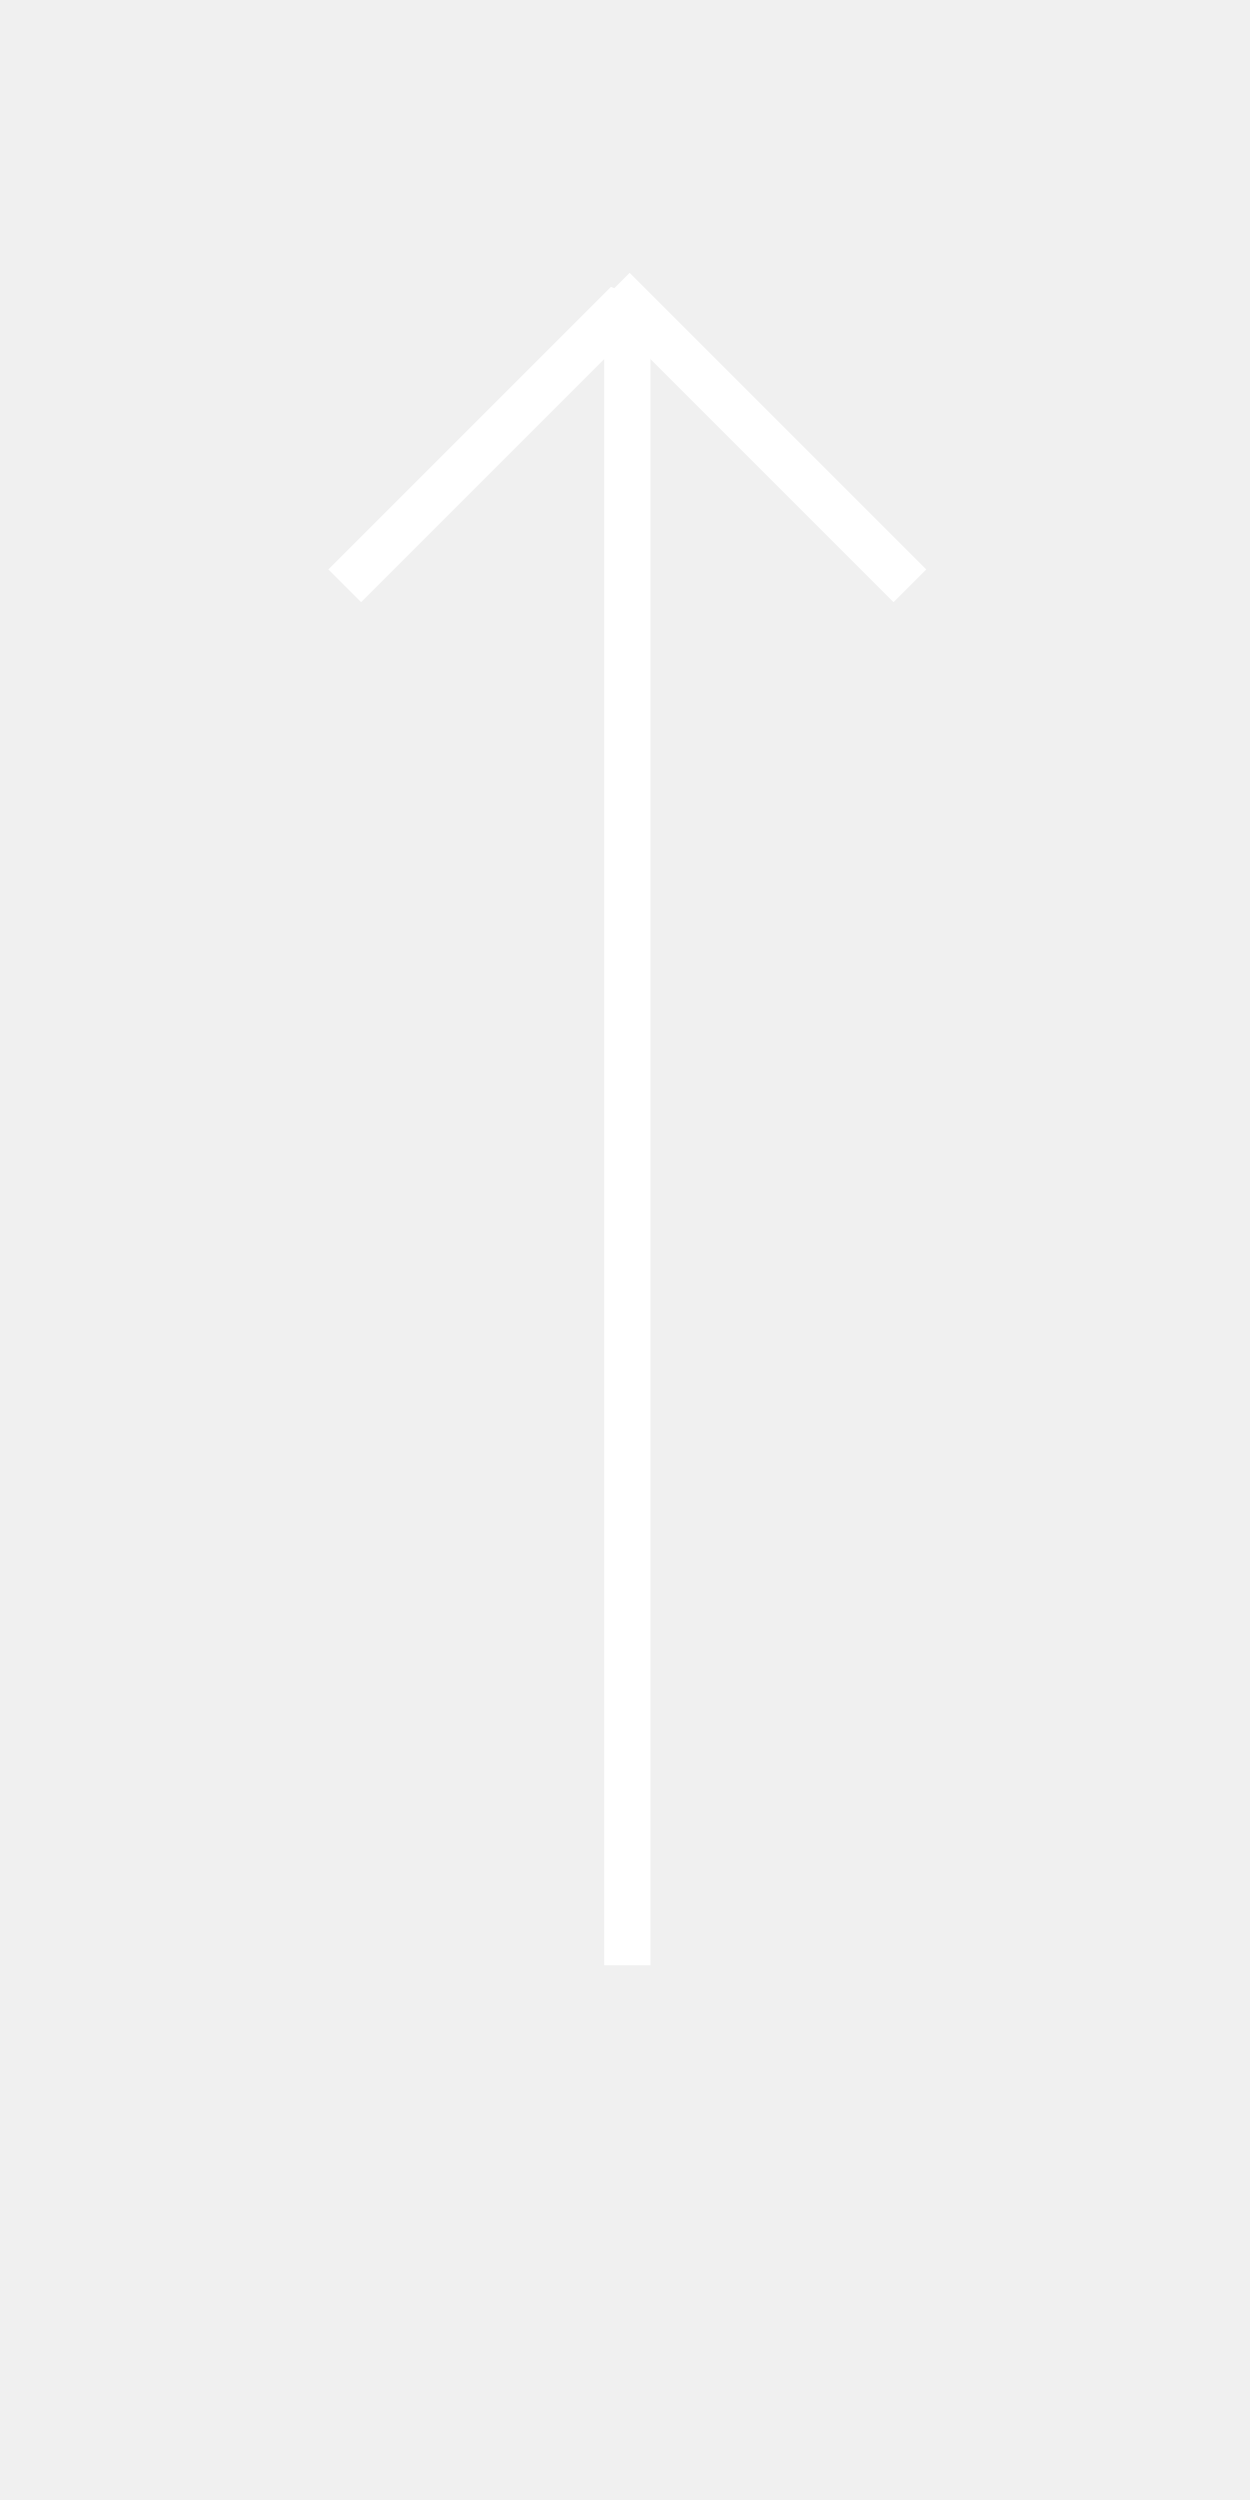
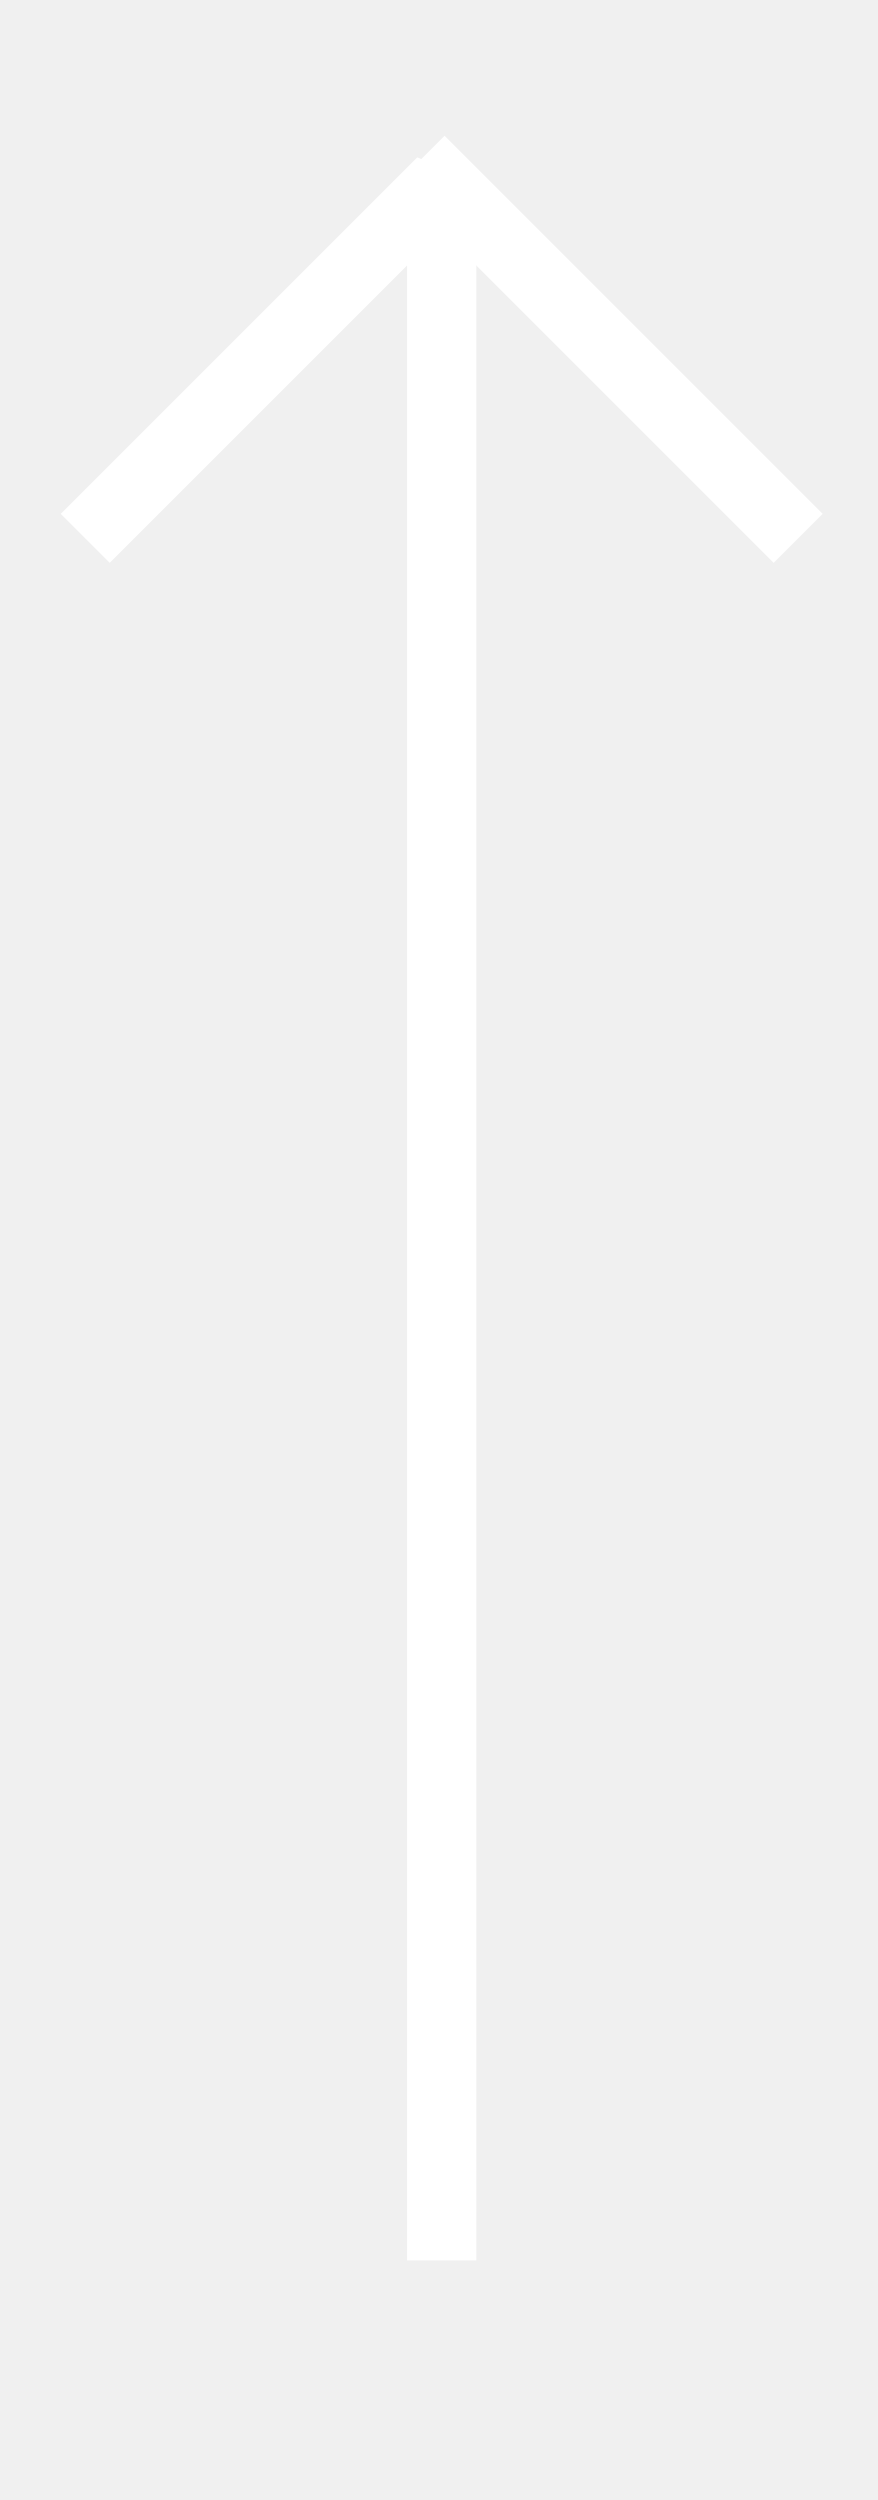
- <svg xmlns="http://www.w3.org/2000/svg" version="1.1" id="Layer_1" x="0px" y="0px" viewBox="0 0 270 540" style="enable-background:new 0 0 270 540;" xml:space="preserve">
+ <svg xmlns="http://www.w3.org/2000/svg" version="1.1" id="Layer_1" x="0px" y="0px" viewBox="0 0 152 433" style="enable-background:new 0 0 152 433;" xml:space="preserve">
  <style type="text/css">
- 	.st0{fill:none;stroke:#FFFFFF;stroke-width:10;stroke-linecap:square;stroke-linejoin:bevel;}
- 	.st1{fill:none;stroke:#FFFFFF;stroke-width:10;stroke-linecap:square;stroke-linejoin:bevel;stroke-miterlimit:10;}
+ 	.st0{fill:none;stroke:#FFFFFF;stroke-width:12;stroke-linecap:square;stroke-linejoin:bevel;}
+ 	.st1{fill:none;stroke:#FFFFFF;stroke-width:12;stroke-linecap:square;stroke-linejoin:bevel;stroke-miterlimit:10;}
</style>
-   <polyline class="st0" points="135.5,419.5 135.5,65.5 78,123 " />
-   <line class="st1" x1="136" y1="66" x2="193" y2="123" />
+   <polyline class="st0" points="76.5,385.5 76.5,31.5 19,89 " />
+   <line class="st1" x1="77" y1="32" x2="134" y2="89" />
</svg>
